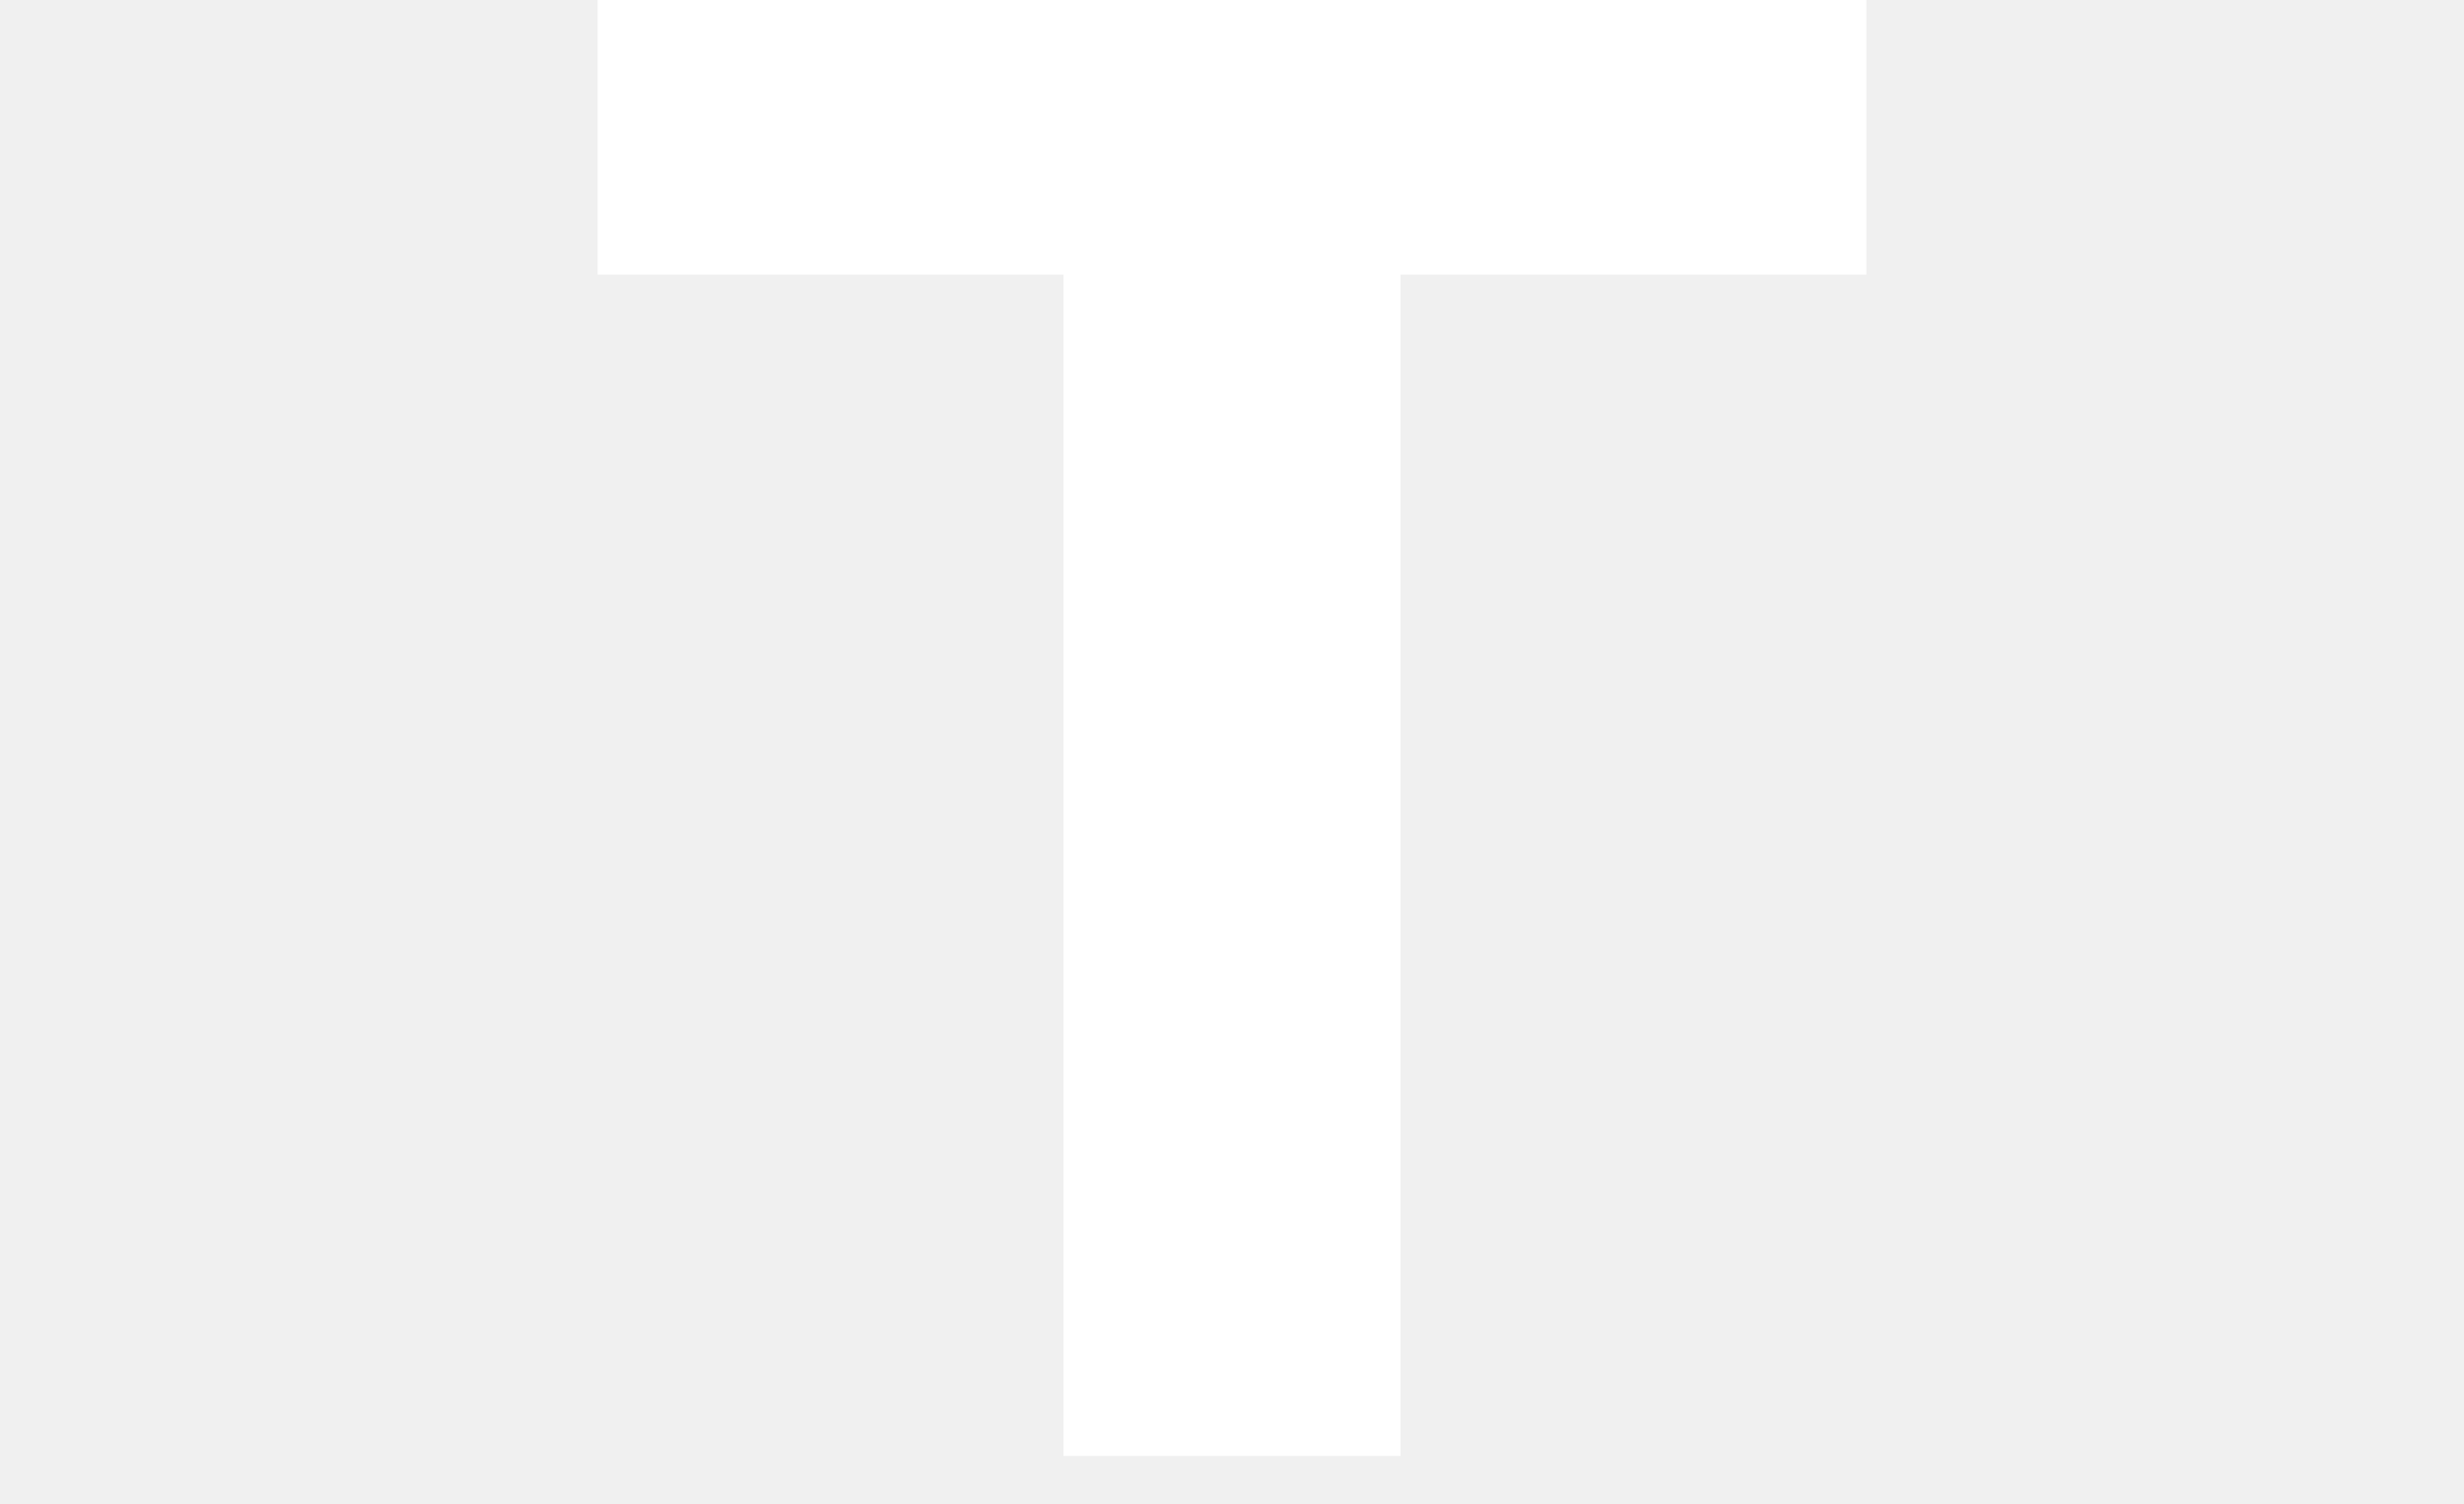
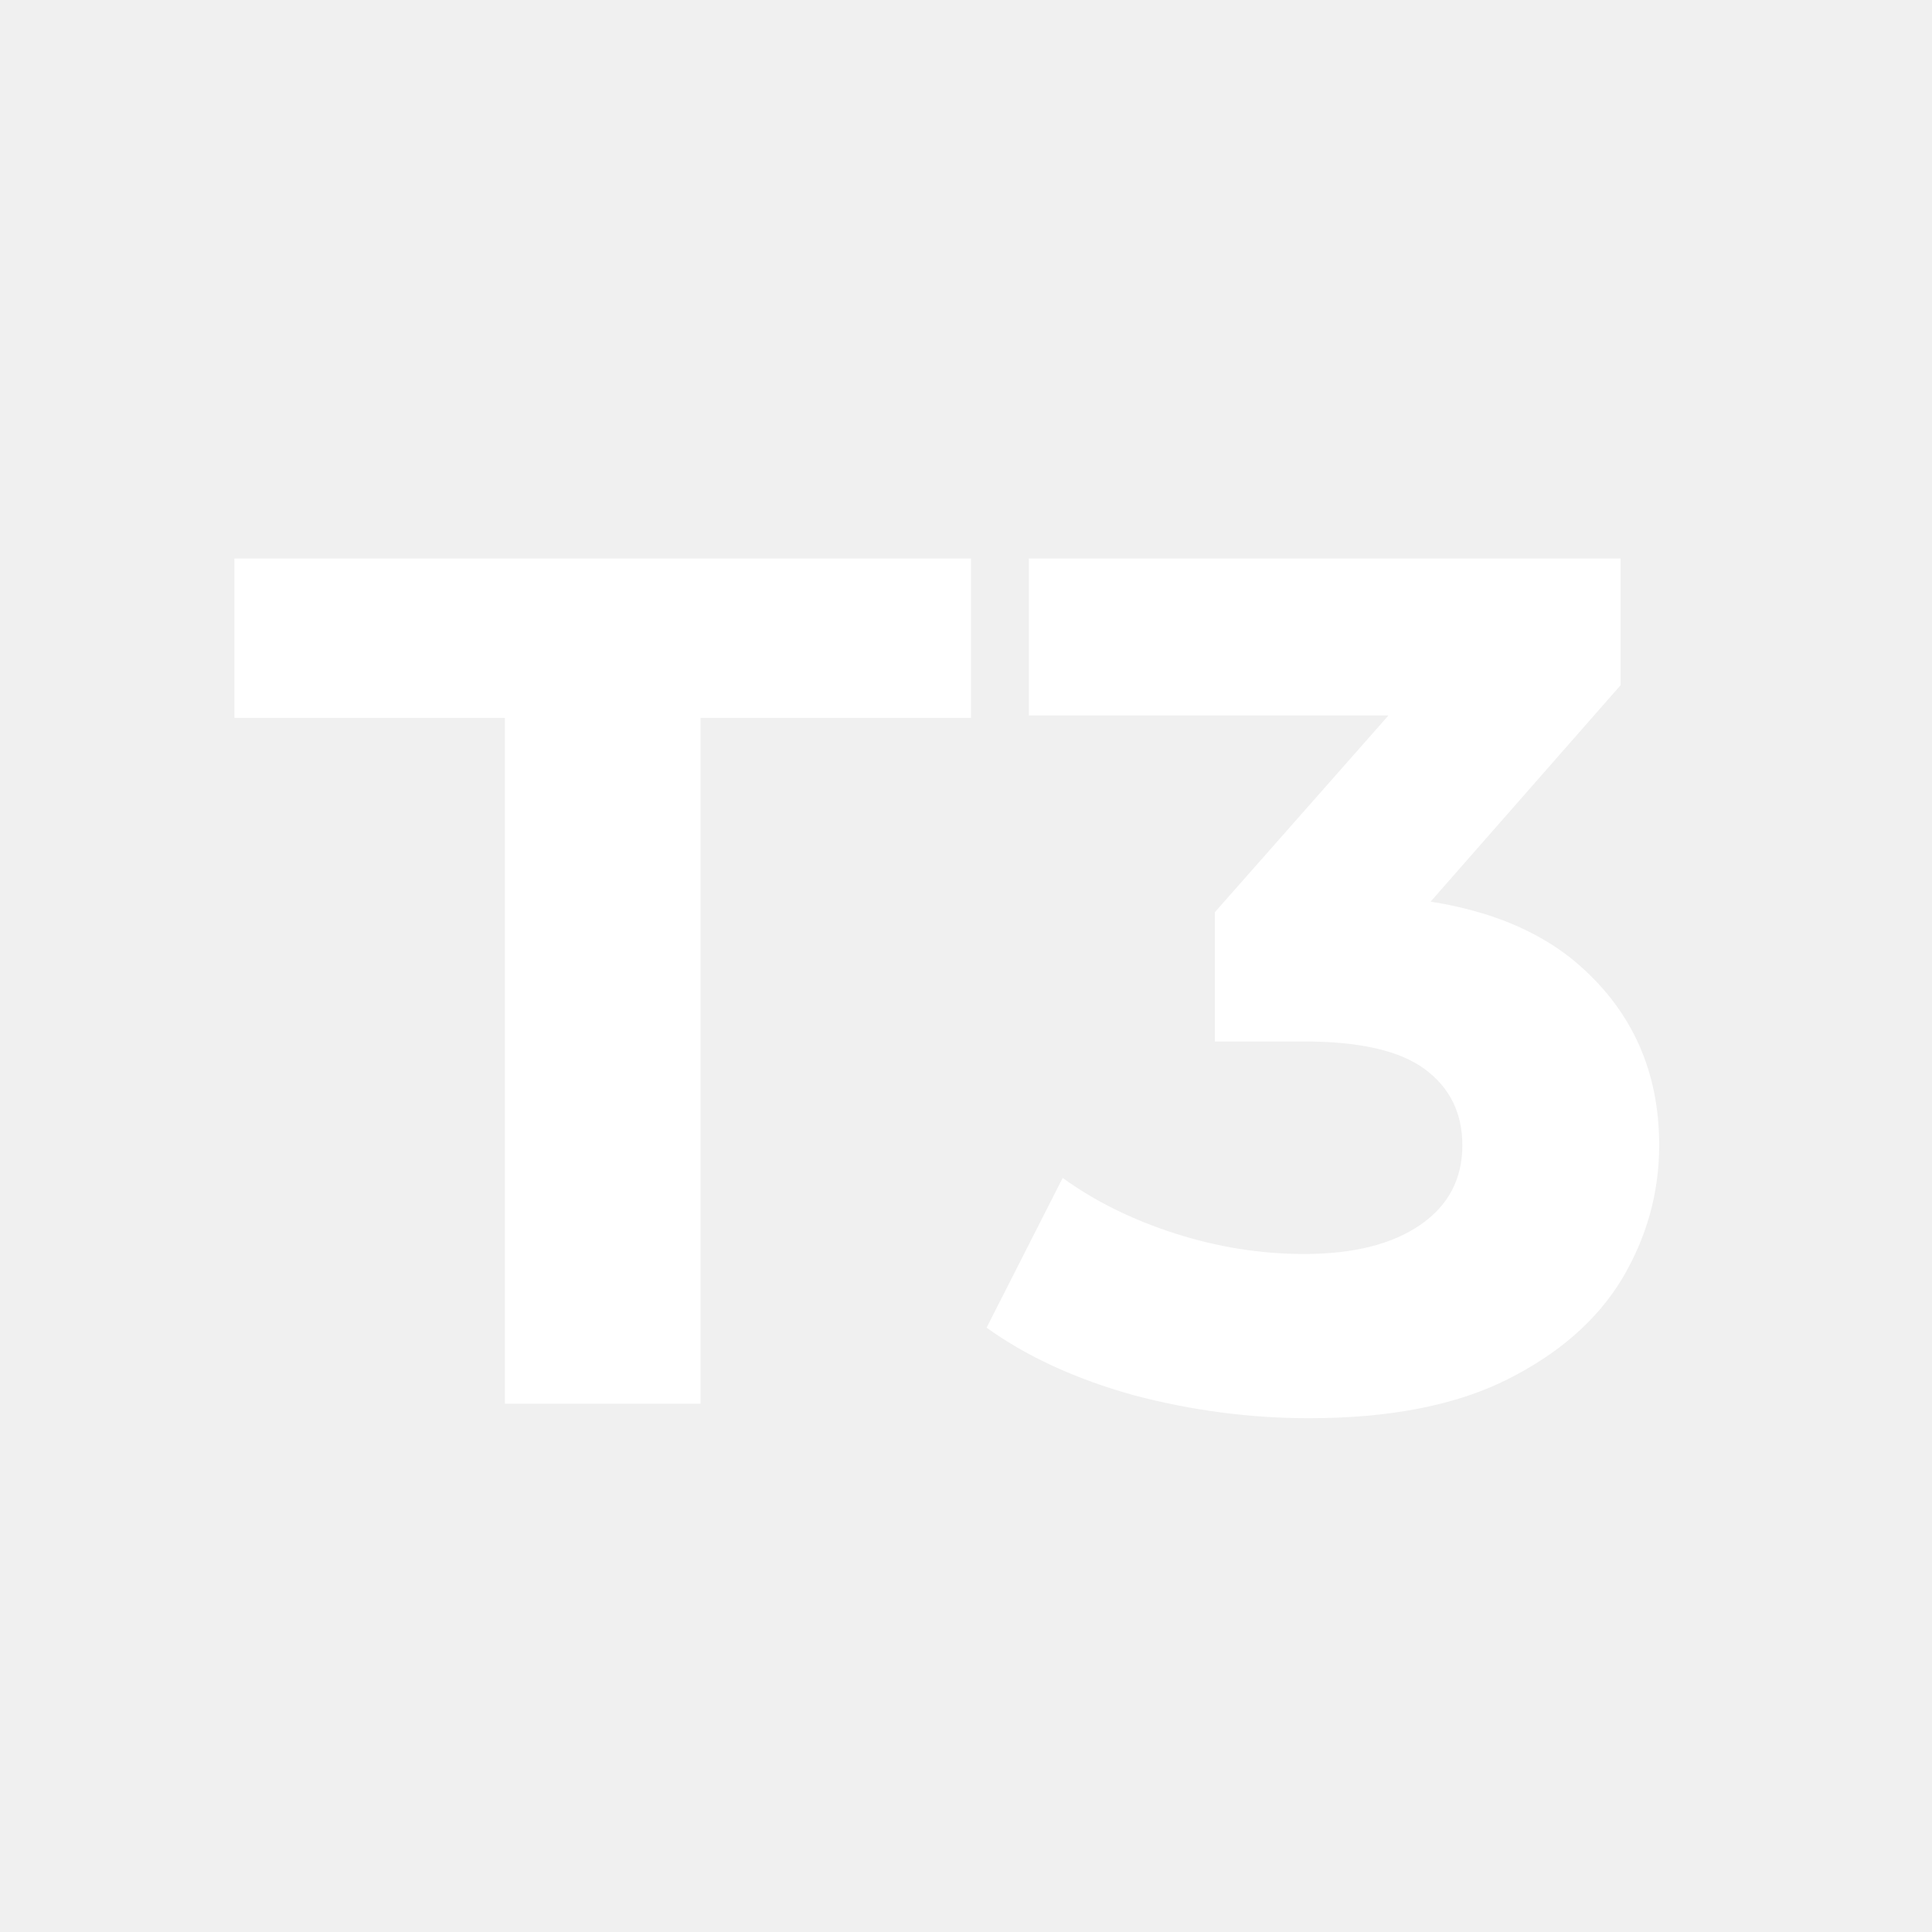
- <svg xmlns="http://www.w3.org/2000/svg" width="77" height="47" viewBox="0 0 77 47" fill="none">
-   <path transform="translate(18.675 0)" d="M14.56 45.5V8.58H1.69082e-06V-3.09944e-06H39.65V8.58H25.09V45.5H14.56Z" fill="white" />
+ <svg xmlns="http://www.w3.org/2000/svg" width="128" height="128" viewBox="0 0 128 128" fill="none">
+   <path d="M33.451 93V47.56H15.531V37H64.331V47.56H46.411V93H33.451ZM86.725 93.96C82.832 93.96 78.965 93.453 75.125 92.44C71.285 91.373 68.032 89.88 65.365 87.96L70.405 78.04C72.539 79.587 75.019 80.813 77.845 81.72C80.672 82.627 83.525 83.08 86.405 83.08C89.659 83.08 92.219 82.44 94.085 81.16C95.952 79.88 96.885 78.12 96.885 75.88C96.885 73.747 96.059 72.067 94.405 70.84C92.752 69.613 90.085 69 86.405 69H80.485V60.44L96.085 42.76L97.525 47.4H68.165V37H107.365V45.4L91.845 63.08L85.285 59.32H89.045C95.925 59.32 101.125 60.867 104.645 63.96C108.165 67.053 109.925 71.027 109.925 75.88C109.925 79.027 109.099 81.987 107.445 84.76C105.792 87.48 103.259 89.693 99.845 91.4C96.432 93.107 92.059 93.96 86.725 93.96Z" fill="white" />
</svg>
